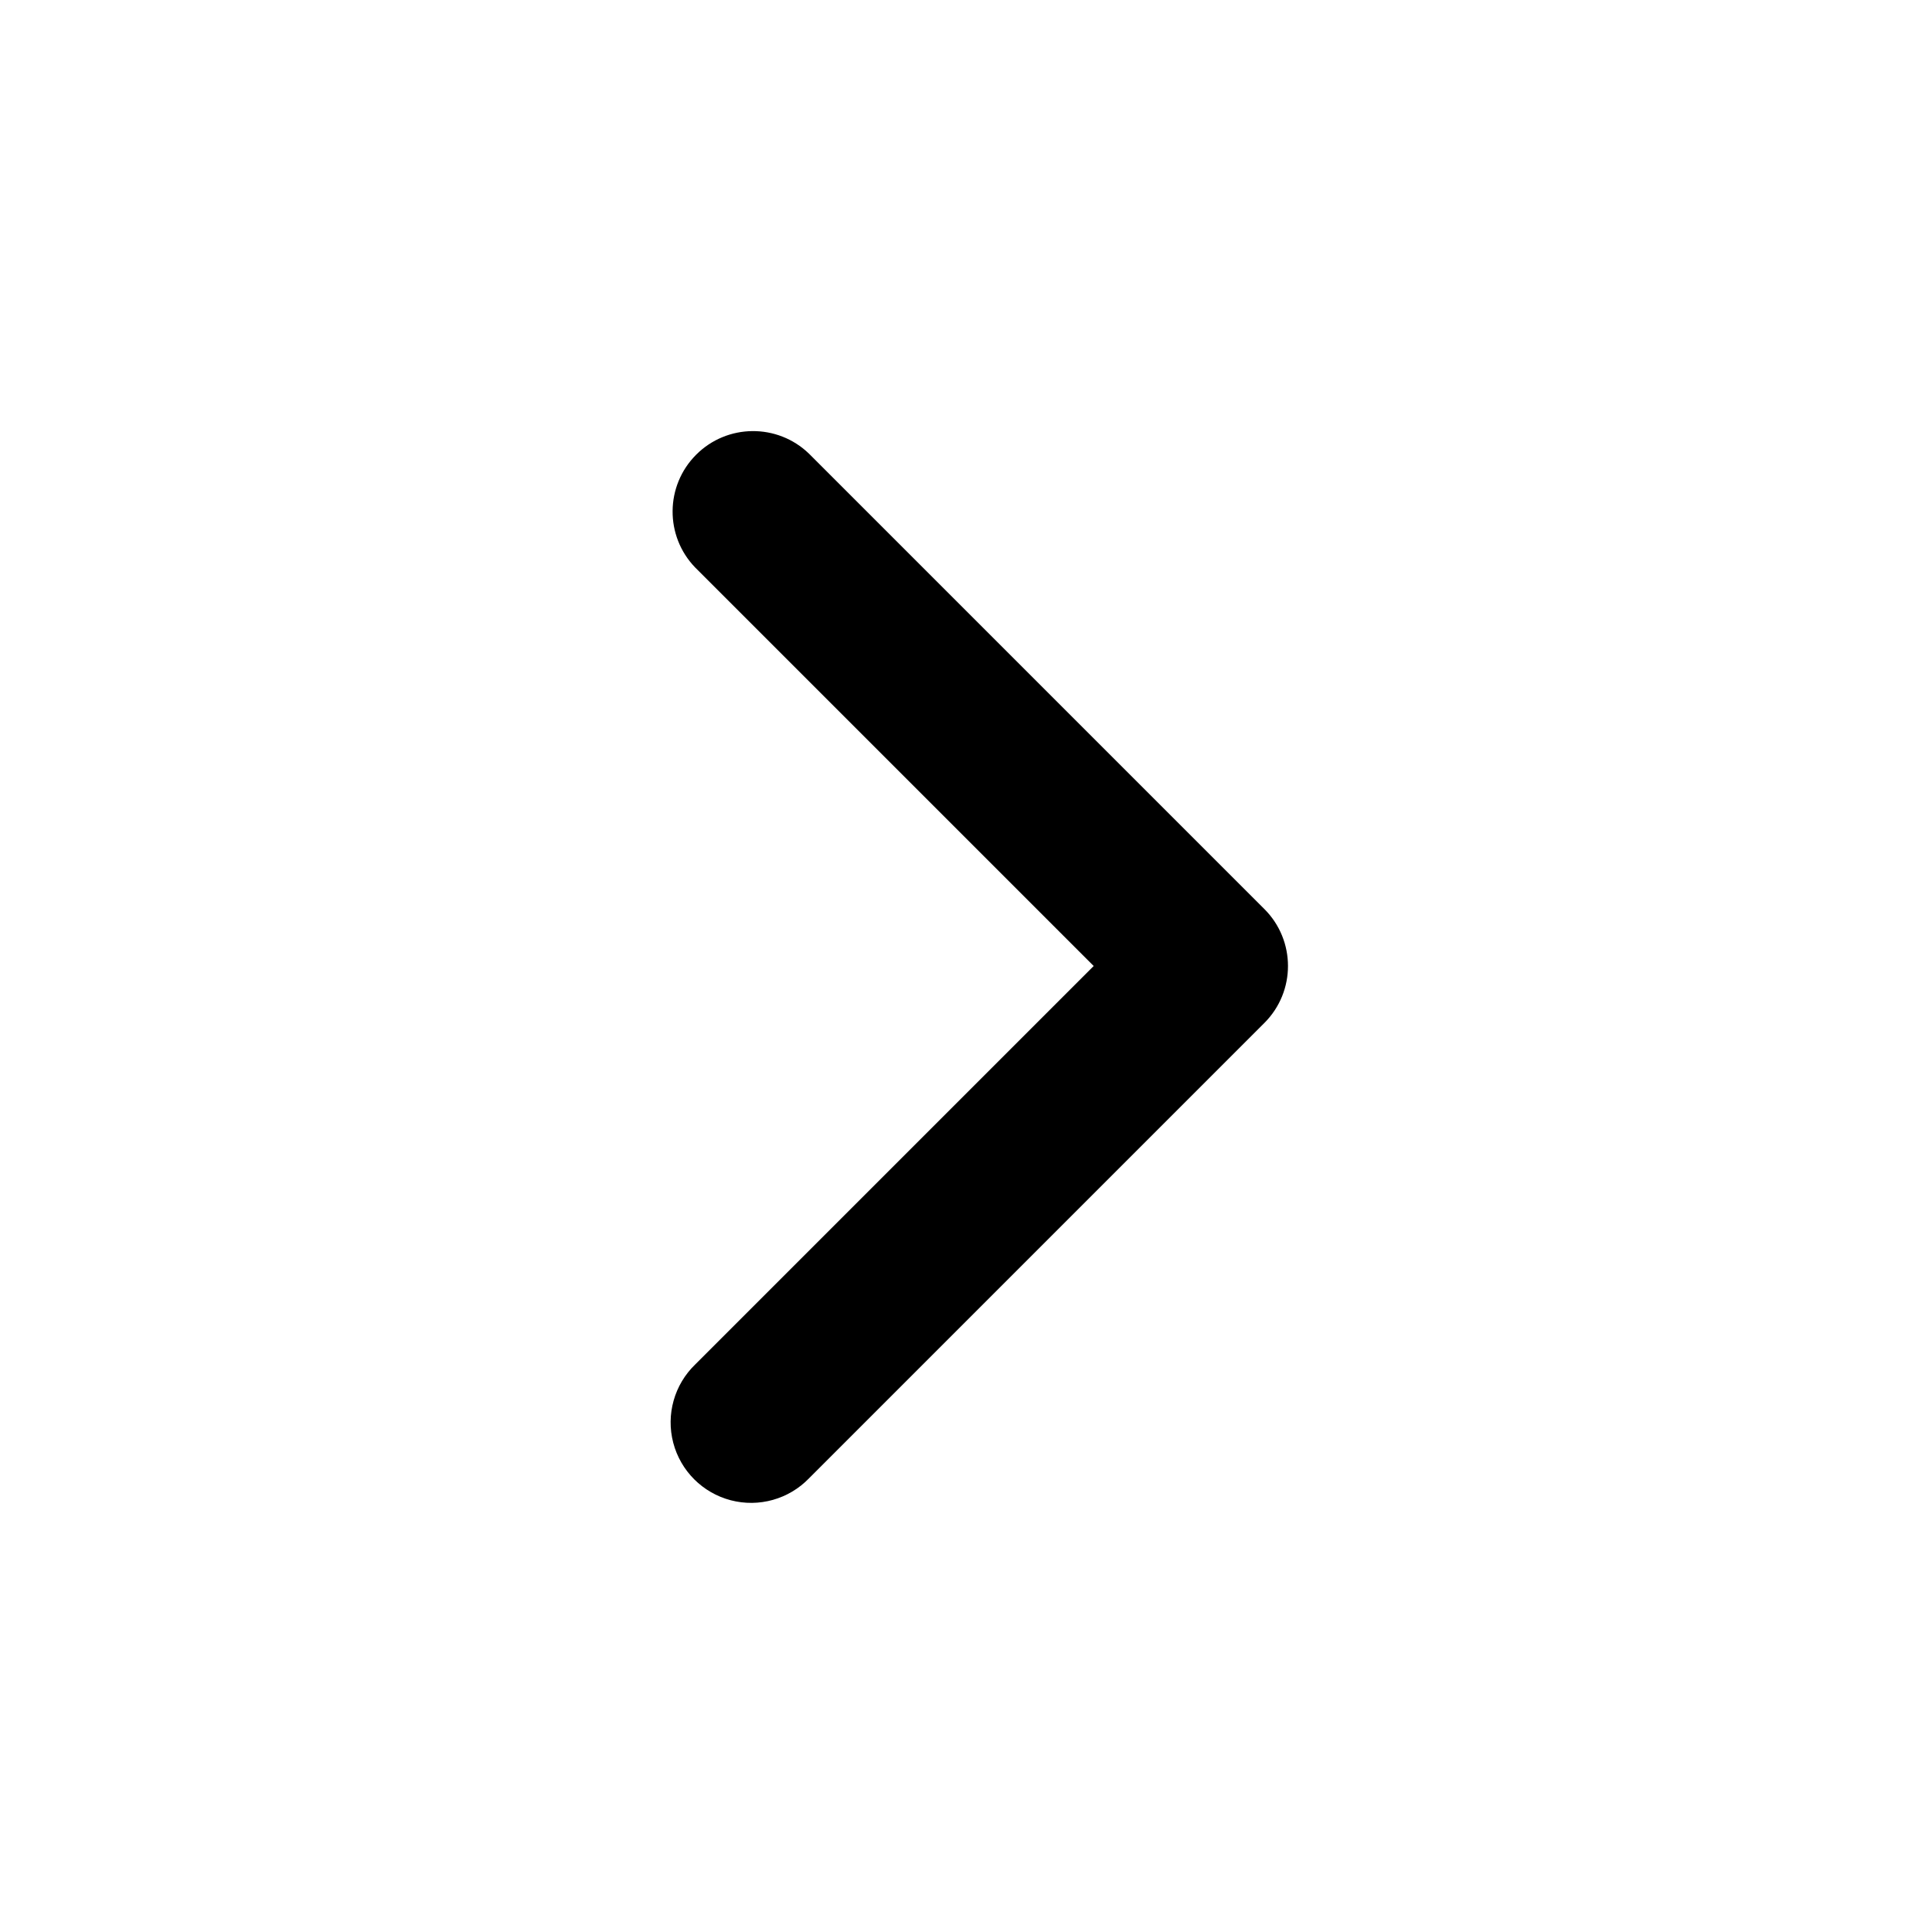
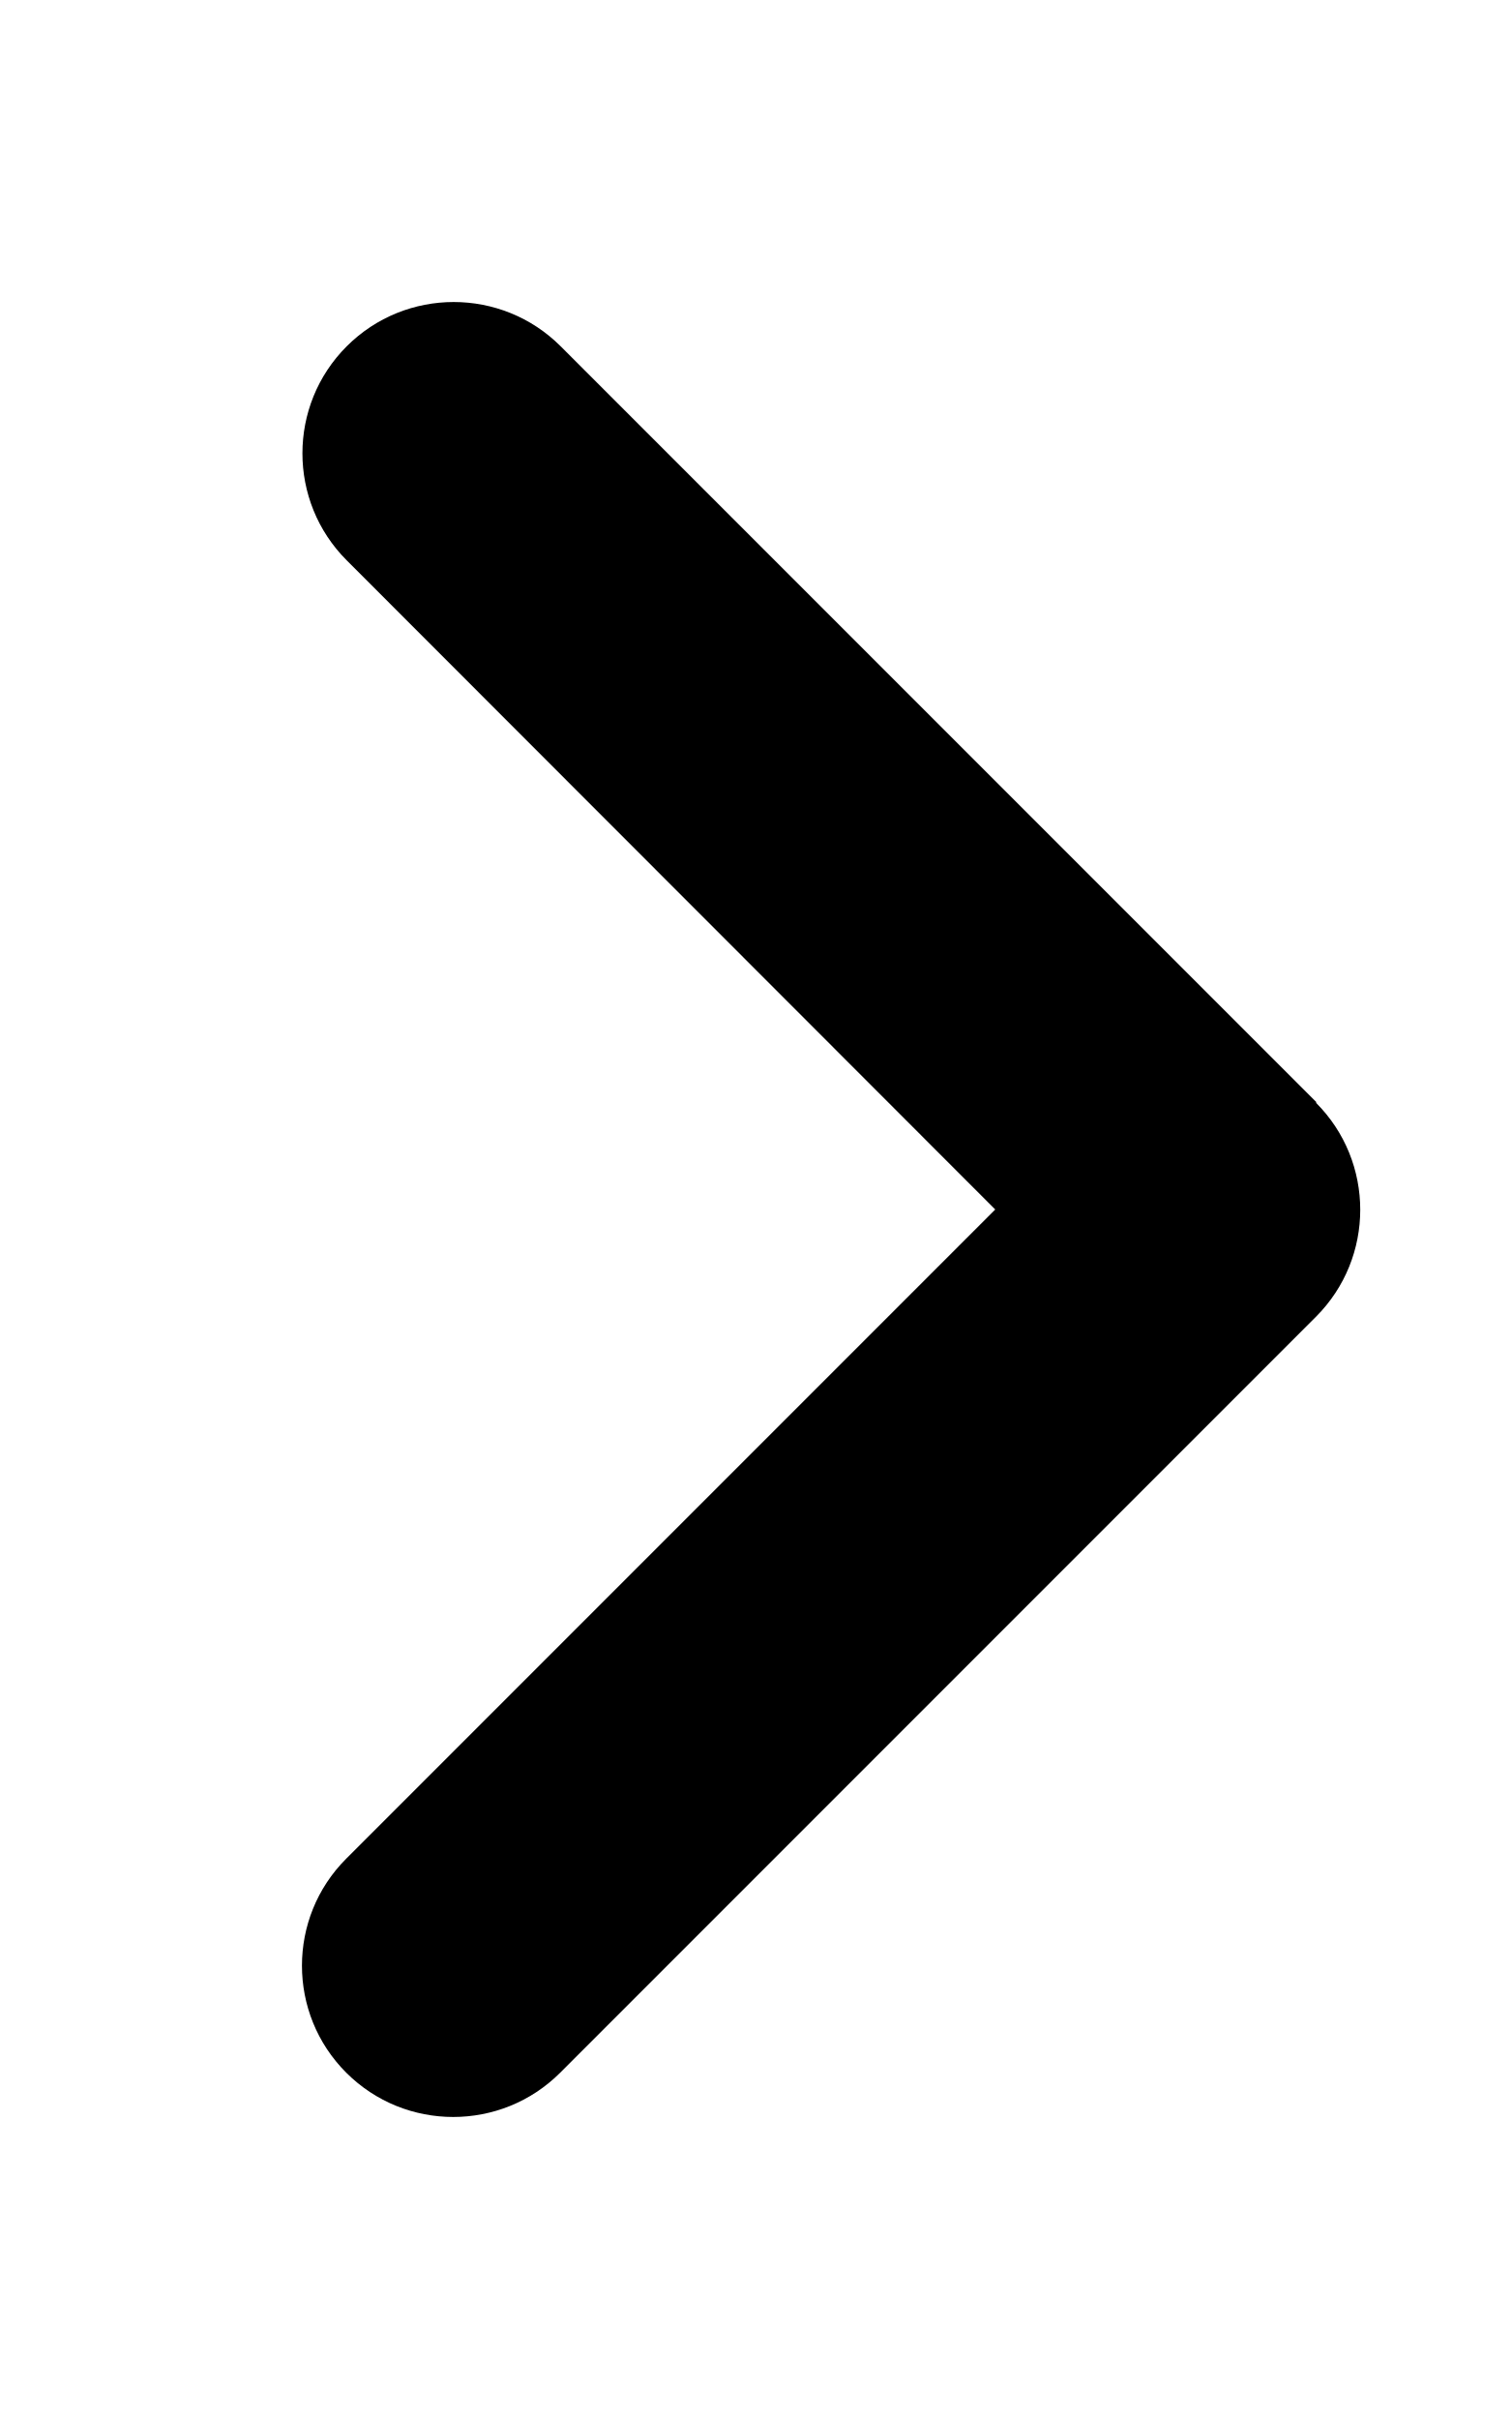
- <svg xmlns="http://www.w3.org/2000/svg" width="1em" height="1em" viewBox="0 0 24 24">
-   <g fill="none" fill-rule="evenodd">
-     <path d="M24 0v24H0V0zM12.593 23.258l-.011.002l-.071.035l-.02.004l-.014-.004l-.071-.035q-.016-.005-.024.005l-.004.01l-.017.428l.005.02l.01.013l.104.074l.015.004l.012-.004l.104-.074l.012-.016l.004-.017l-.017-.427q-.004-.016-.017-.018m.265-.113l-.013.002l-.185.093l-.01.01l-.003.011l.018.43l.005.012l.008.007l.201.093q.019.005.029-.008l.004-.014l-.034-.614q-.005-.019-.02-.022m-.715.002a.02.02 0 0 0-.027.006l-.006.014l-.034.614q.001.018.017.024l.015-.002l.201-.093l.01-.008l.004-.011l.017-.43l-.003-.012l-.01-.01z" />
-     <path fill="currentColor" d="M15.707 11.293a1 1 0 0 1 0 1.414l-5.657 5.657a1 1 0 1 1-1.414-1.414l4.95-4.95l-4.95-4.95a1 1 0 0 1 1.414-1.414z" />
-   </g>
+ <svg xmlns="http://www.w3.org/2000/svg" viewBox="0 0 320 512">
+   <path fill="currentColor" d="M278.6 233.4c12.5 12.5 12.5 32.8 0 45.3l-160 160c-12.5 12.5-32.8 12.5-45.3 0s-12.5-32.8 0-45.3L210.7 256 73.4 118.6c-12.5-12.5-12.5-32.8 0-45.3s32.8-12.5 45.3 0l160 160z" />
</svg>
